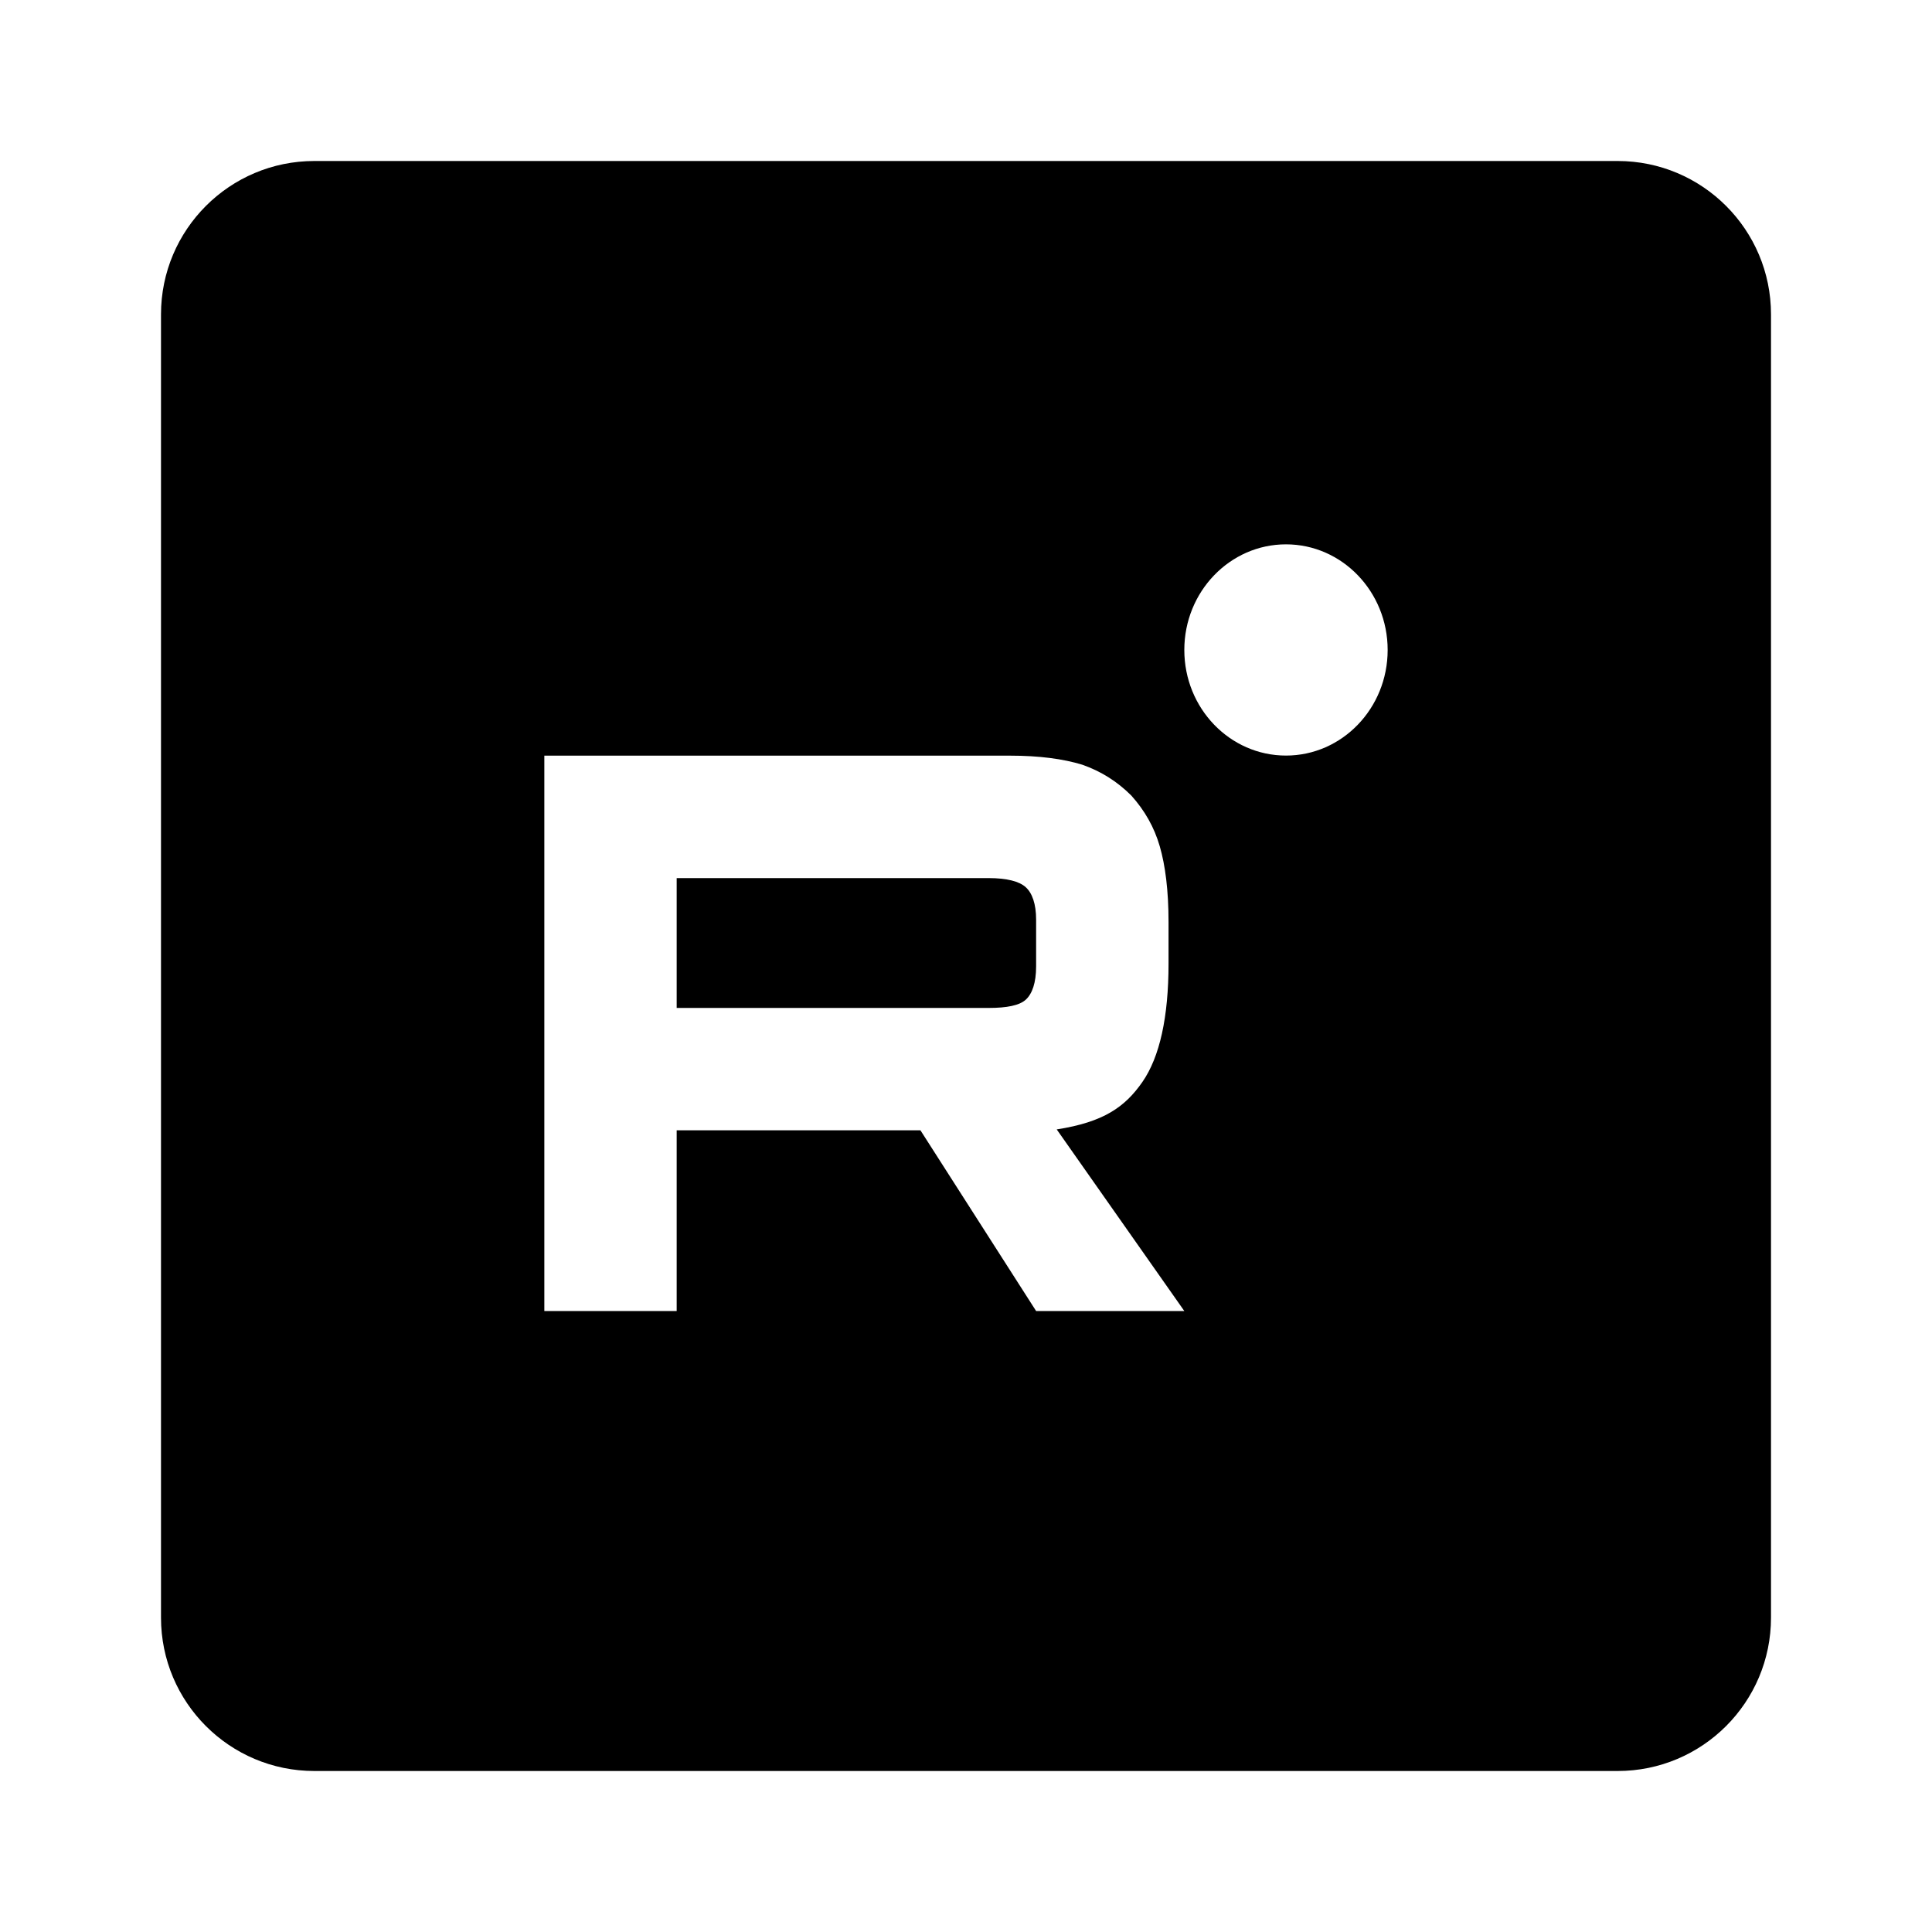
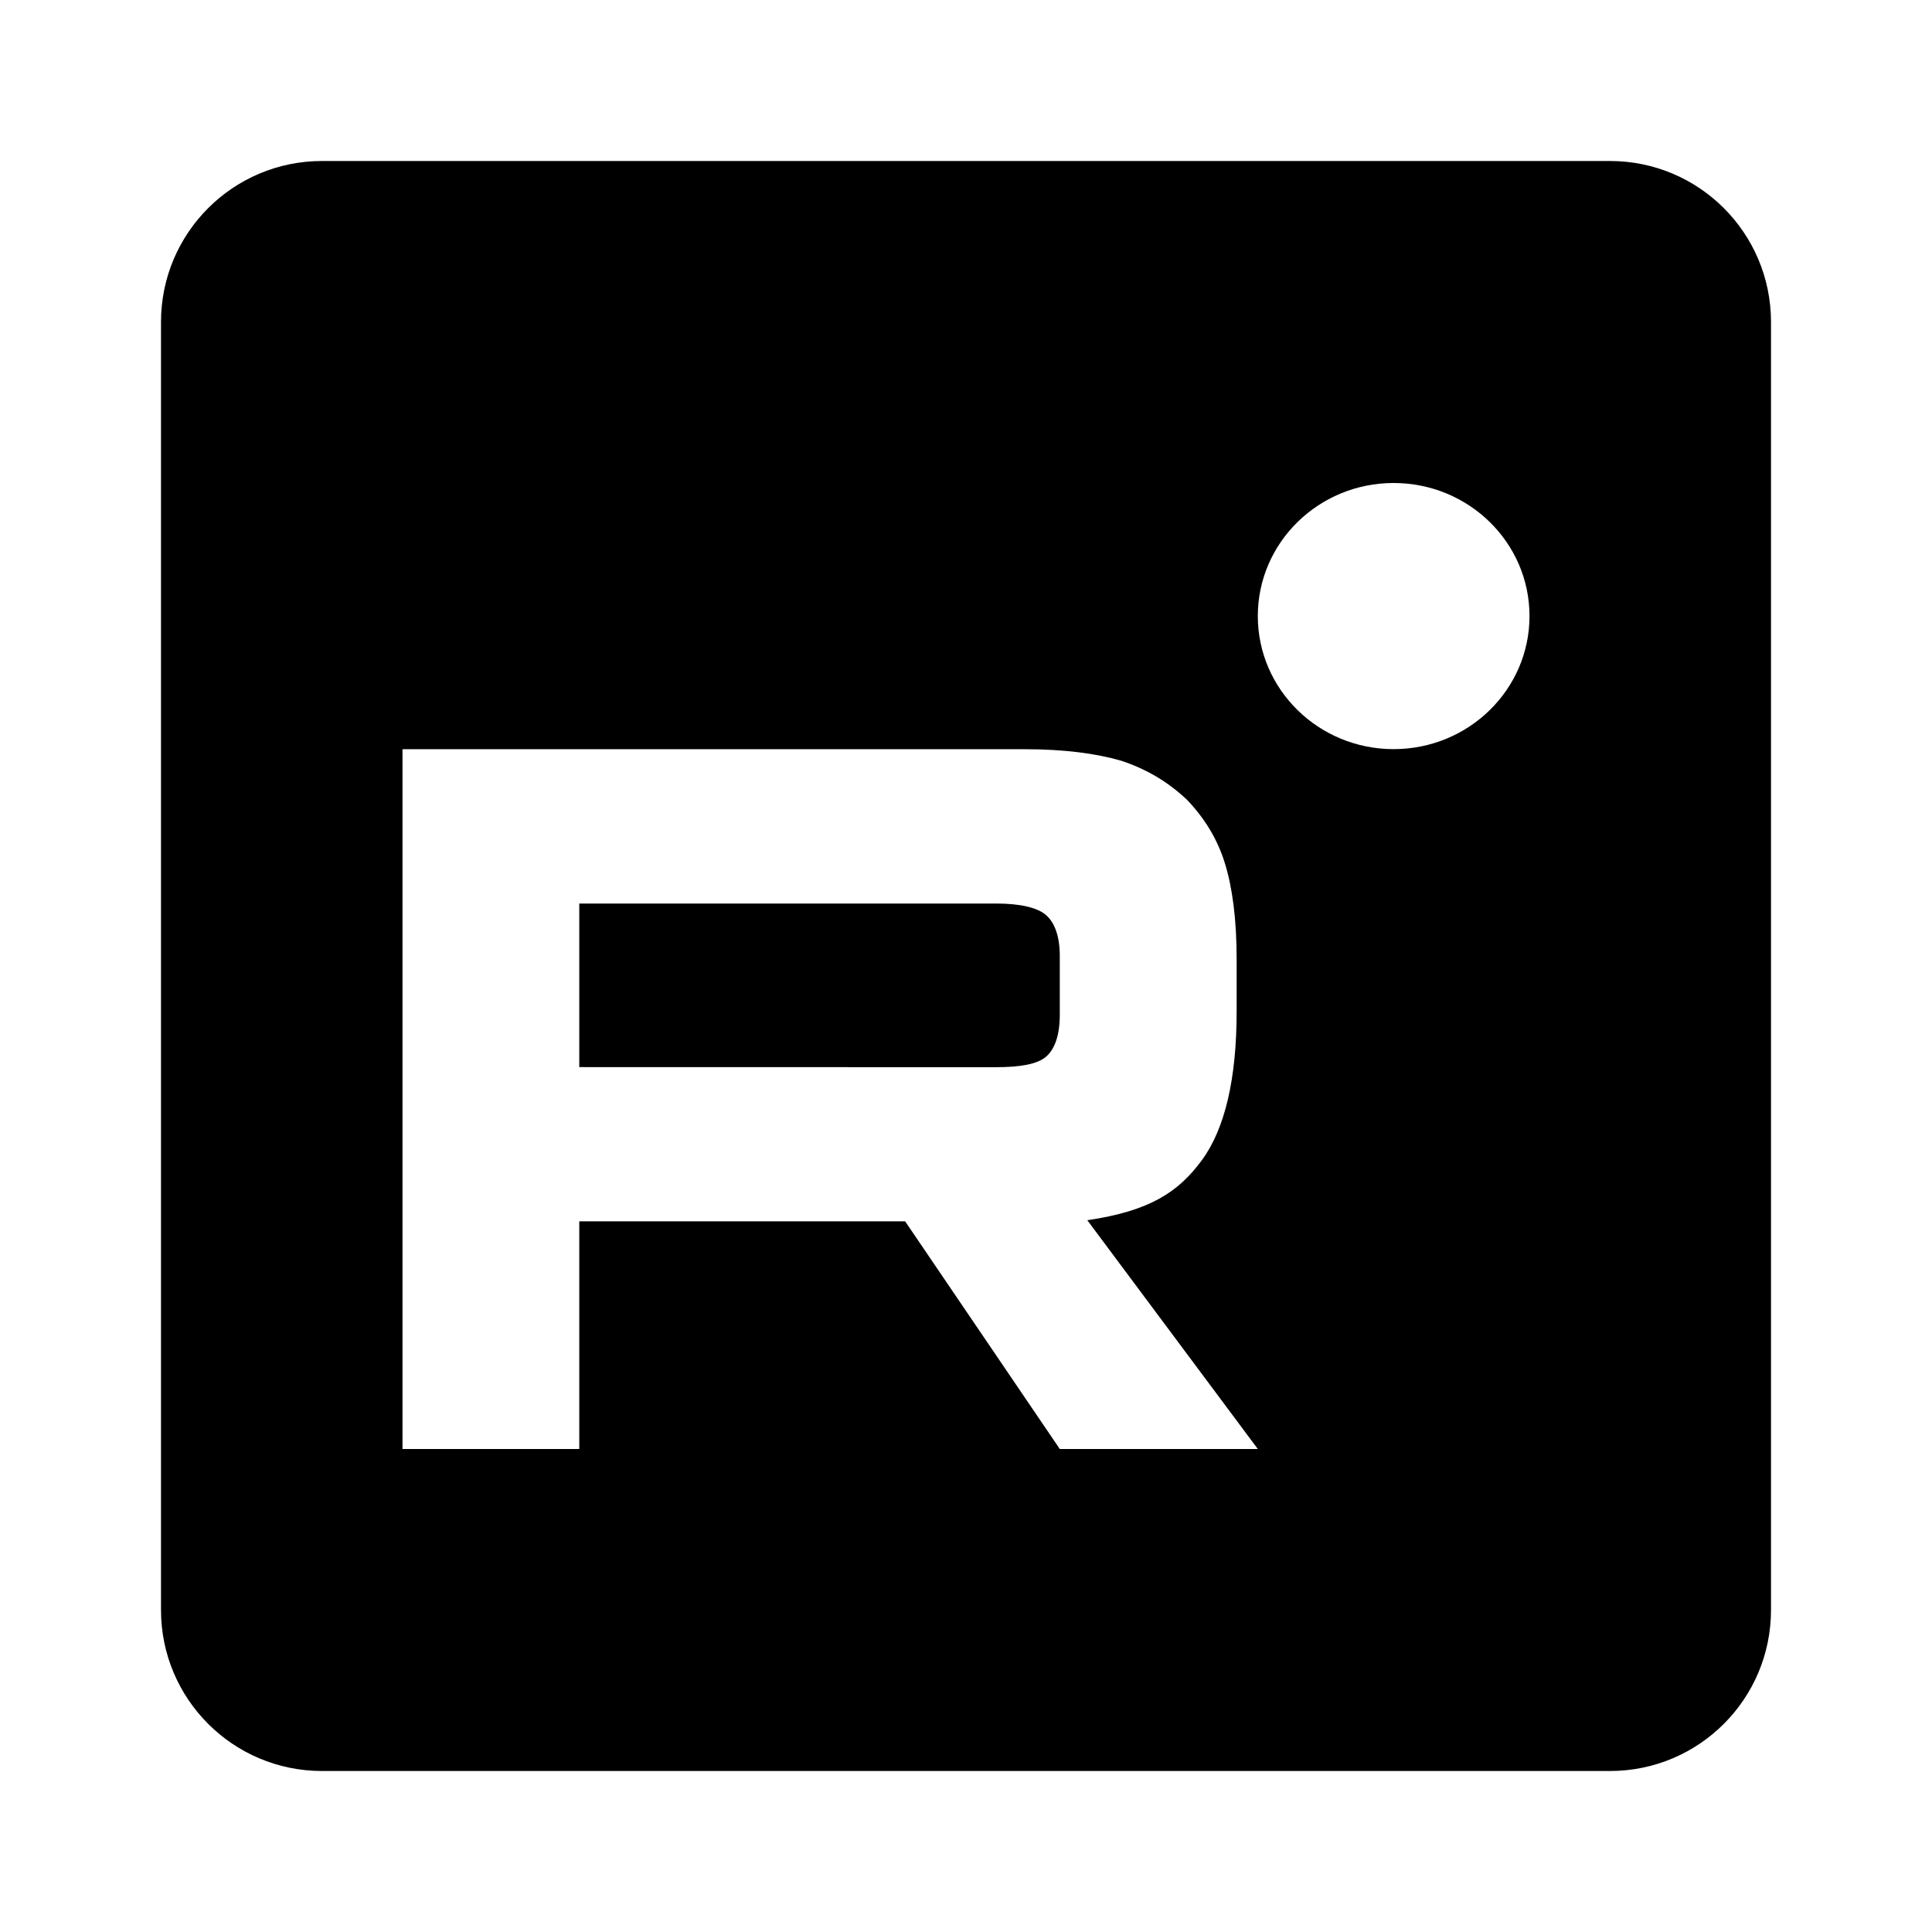
<svg xmlns="http://www.w3.org/2000/svg" width="24" height="24" viewBox="0 0 24 24" fill="none">
-   <path d="M20.095 2C21.147 2 22 2.853 22 3.905V20.095C22 21.147 21.147 22 20.095 22H3.905C2.853 22 2 21.147 2 20.095V3.905C2 2.853 2.853 2 3.905 2H20.095ZM6.762 9.387V16.286H8.406V14.041H11.434L12.871 16.286H14.712L13.127 14.03C13.711 13.939 13.975 13.751 14.191 13.441C14.407 13.13 14.516 12.633 14.516 11.971V11.454C14.516 11.062 14.476 10.751 14.407 10.513C14.338 10.275 14.22 10.068 14.053 9.882C13.876 9.706 13.679 9.582 13.443 9.499C13.206 9.427 12.911 9.387 12.547 9.387H6.762ZM12.282 10.908C12.508 10.908 12.664 10.949 12.743 11.022C12.822 11.094 12.871 11.228 12.871 11.424V12.004C12.871 12.211 12.822 12.345 12.743 12.418C12.664 12.49 12.508 12.521 12.282 12.521H8.406V10.908H12.282ZM15.975 6.762C15.278 6.762 14.712 7.35 14.712 8.074C14.712 8.799 15.278 9.386 15.975 9.386C16.672 9.386 17.238 8.799 17.238 8.074C17.238 7.35 16.672 6.762 15.975 6.762Z" fill="black" />
+   <path d="M12.376 11.224C12.678 11.224 12.889 11.276 12.994 11.367C13.1 11.459 13.165 11.628 13.165 11.875V12.605C13.165 12.866 13.1 13.036 12.994 13.127C12.889 13.218 12.678 13.257 12.376 13.257L7.196 13.256V11.224H12.376Z" fill="black" />
+   <path fill-rule="evenodd" clip-rule="evenodd" d="M20 2C21.105 2 22 2.895 22 4V20C22 21.105 21.105 22 20 22H4C2.895 22 2 21.105 2 20V4C2 2.895 2.895 2 4 2H20ZM12.731 9.307H5V18H7.196V15.172H11.244L13.165 18H15.625L13.507 15.158C14.288 15.043 14.639 14.806 14.928 14.415C15.217 14.024 15.362 13.399 15.362 12.565V11.913C15.362 11.418 15.309 11.026 15.217 10.727C15.125 10.427 14.967 10.167 14.743 9.933C14.507 9.711 14.244 9.555 13.928 9.45C13.612 9.359 13.217 9.307 12.731 9.307ZM17.312 6C16.381 6 15.625 6.74 15.625 7.653C15.625 8.566 16.381 9.306 17.312 9.306C18.244 9.306 19 8.566 19 7.653C19 6.74 18.244 6 17.312 6Z" fill="black" />
</svg>
